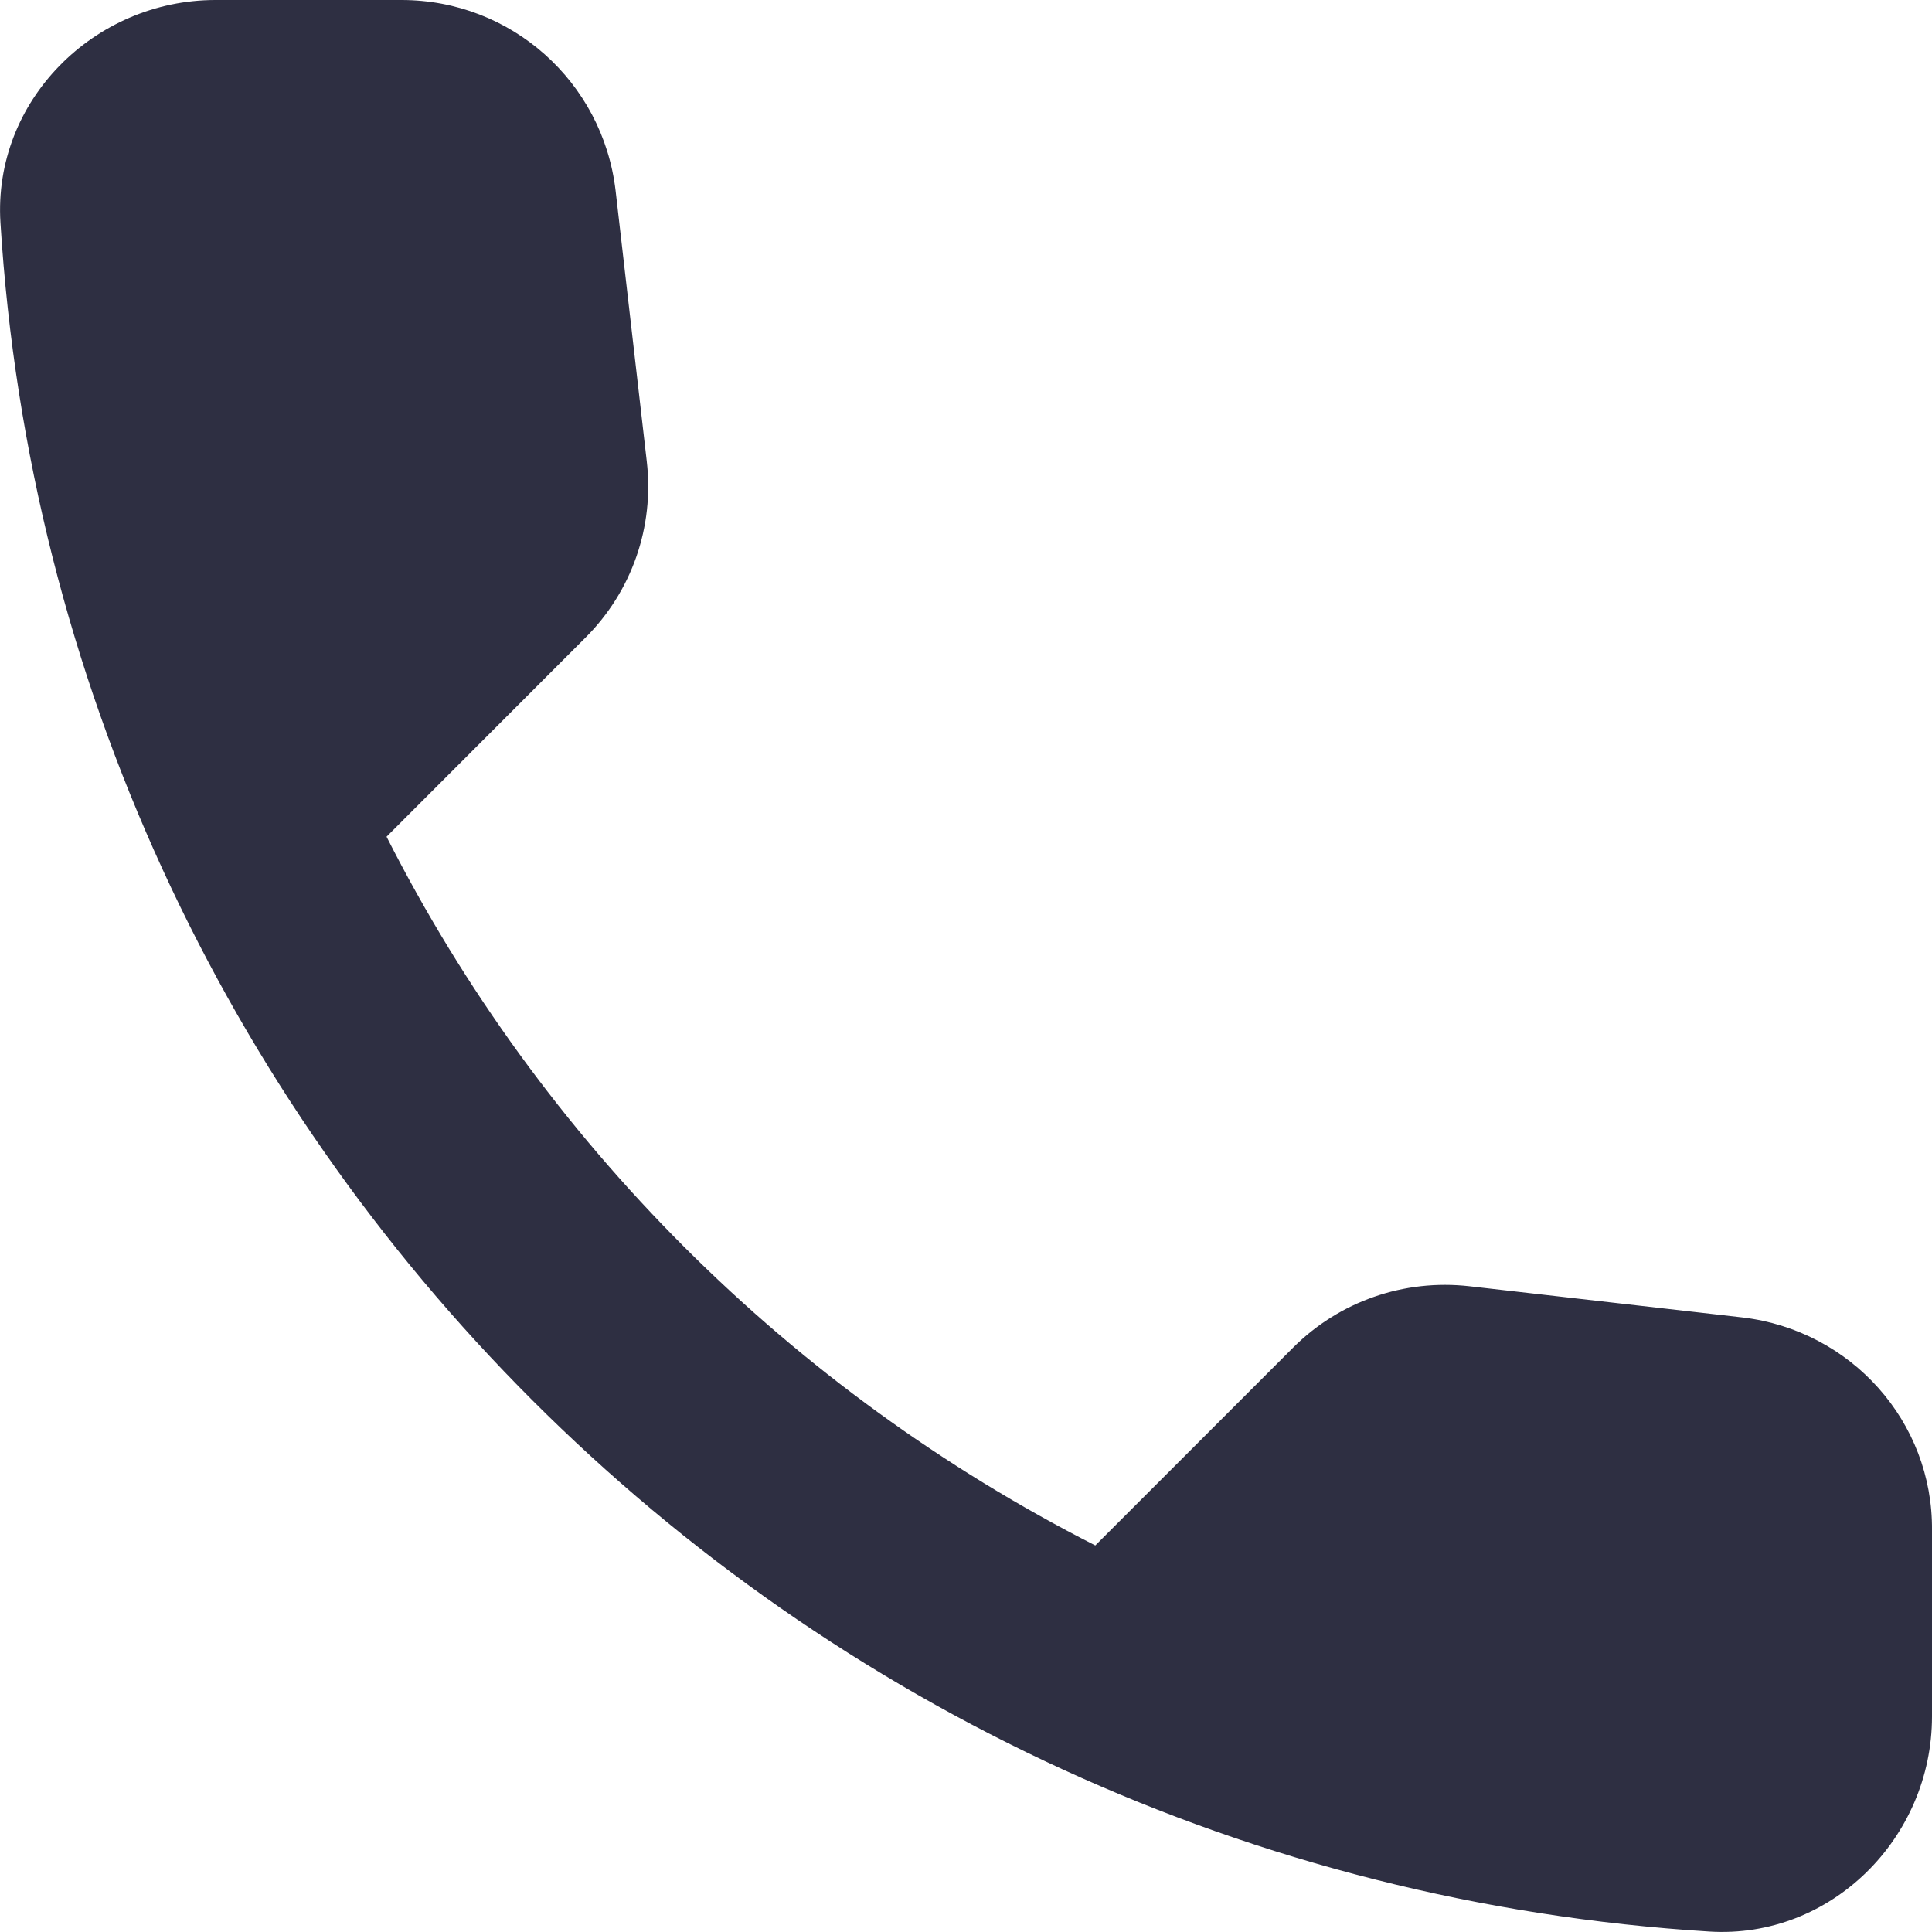
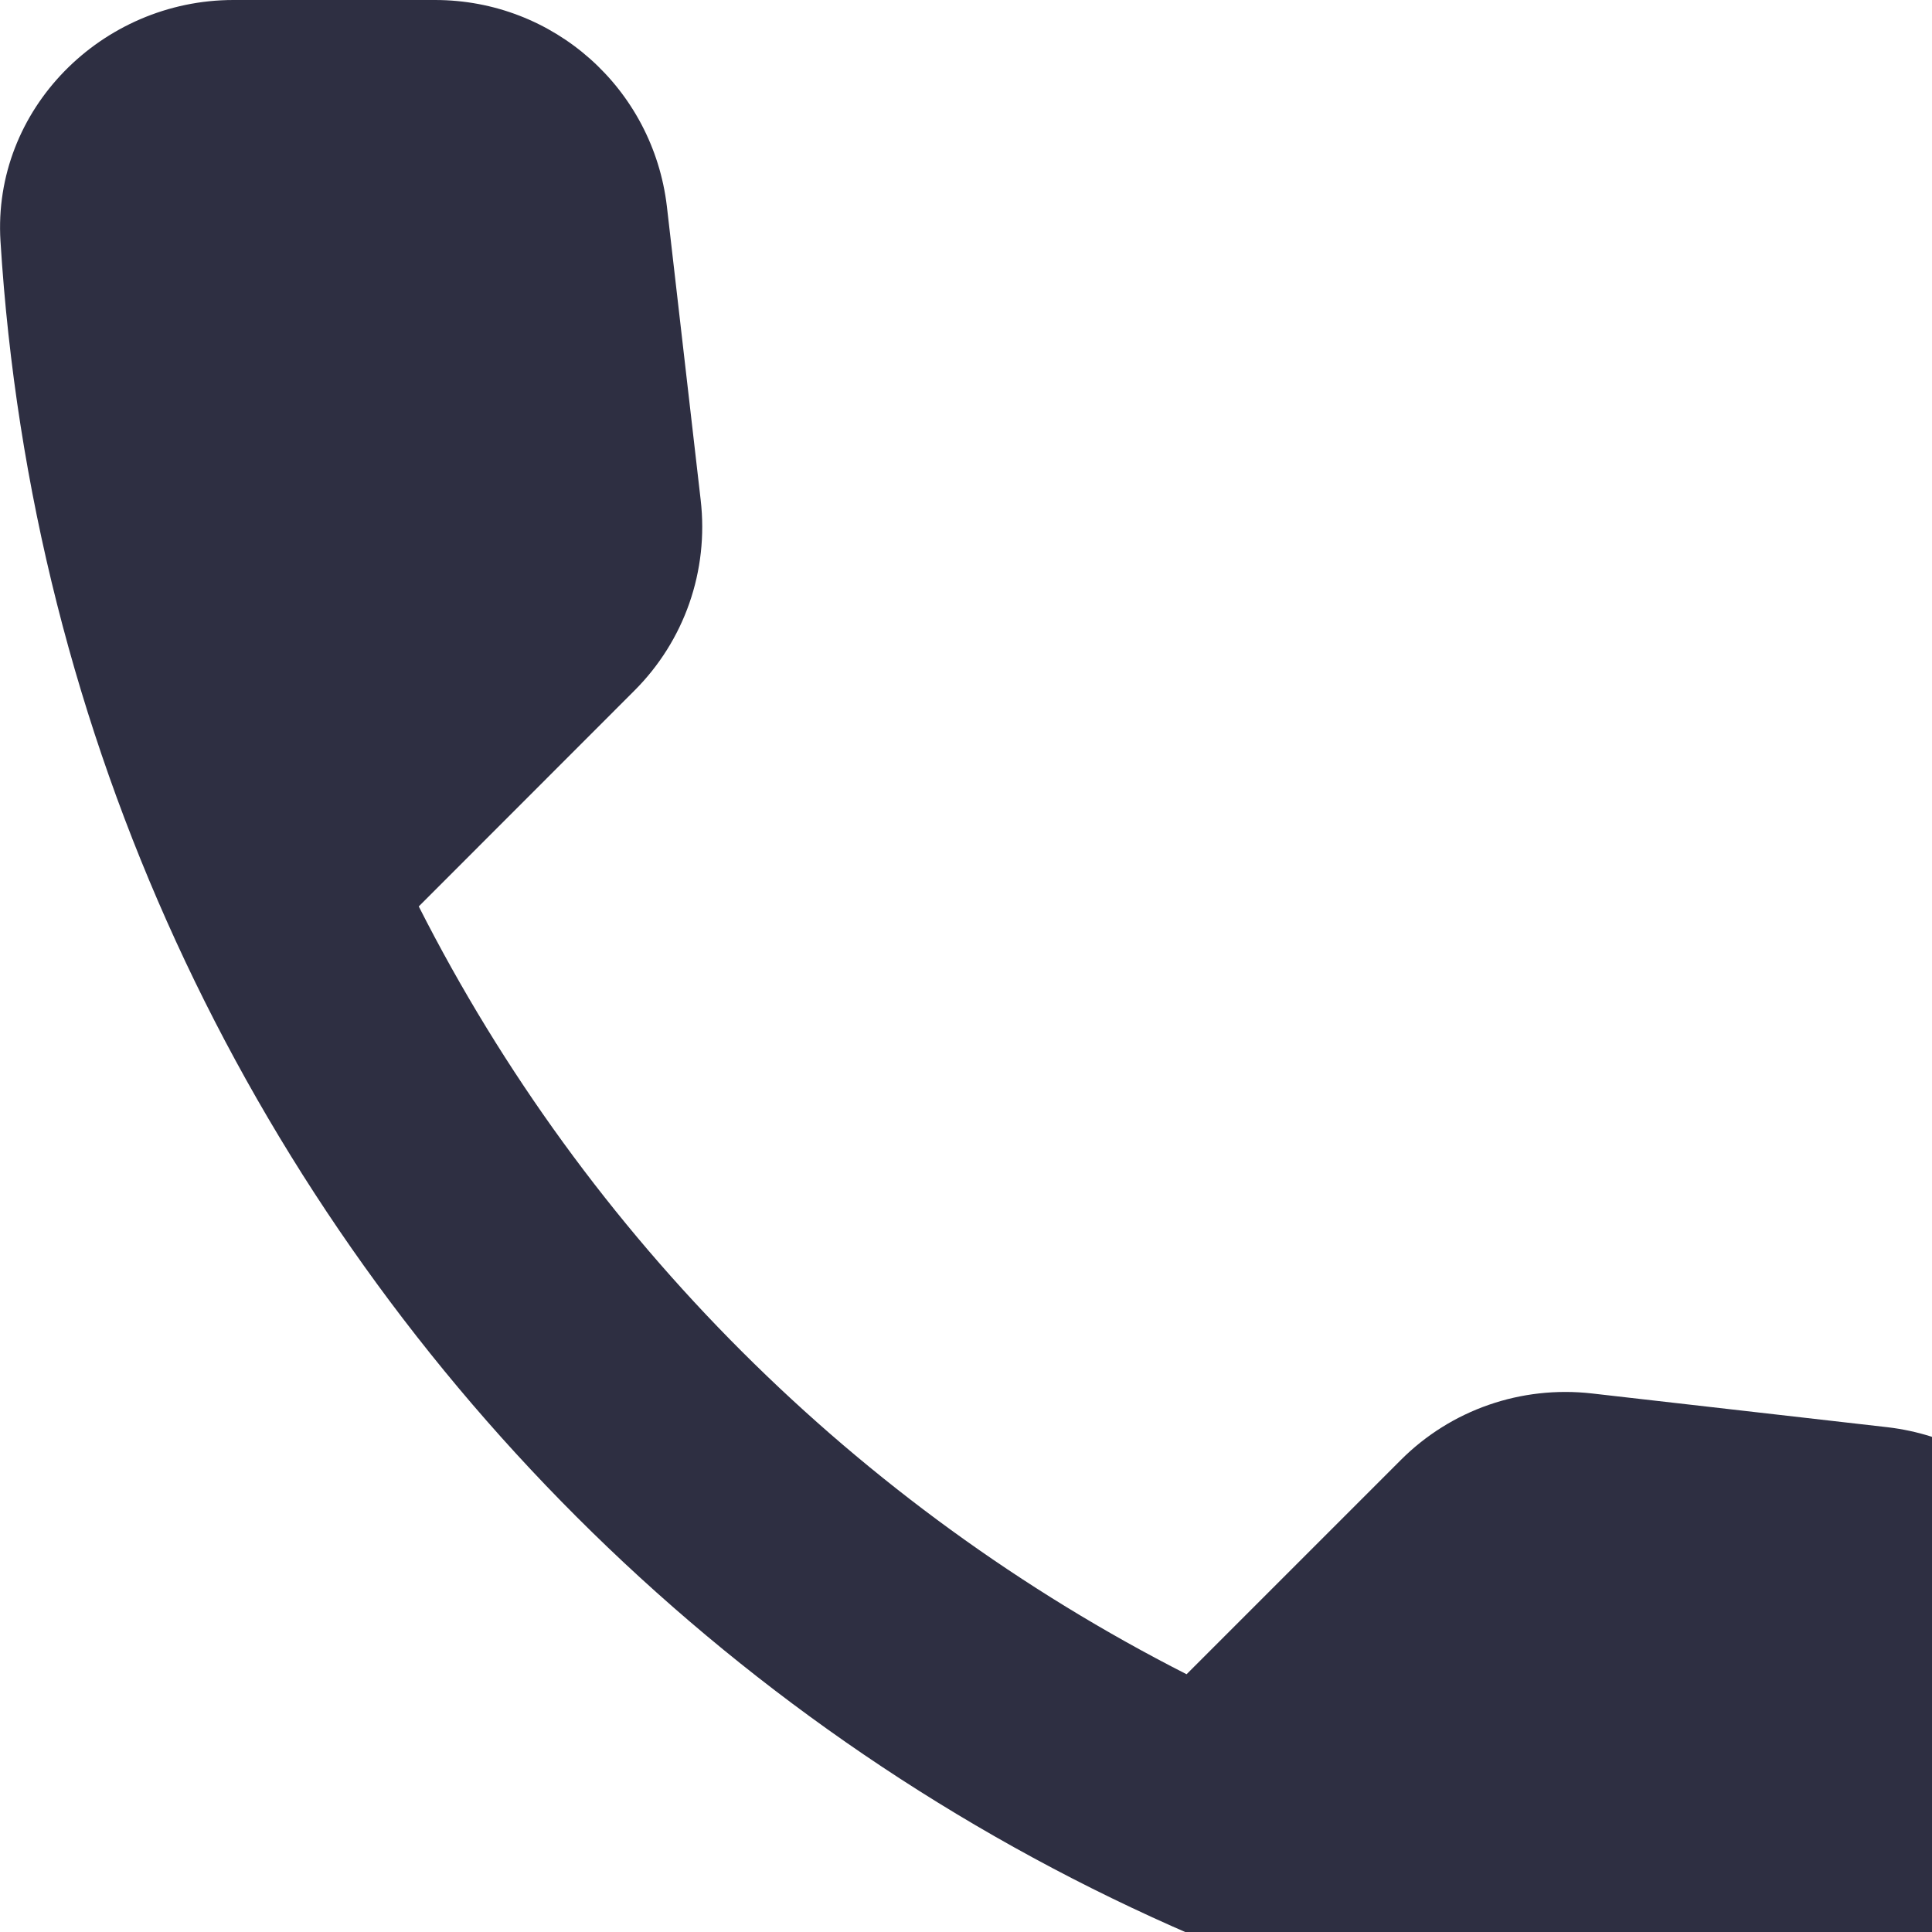
- <svg xmlns="http://www.w3.org/2000/svg" width="13" height="13" viewBox="0 0 13 13" fill="none">
+ <svg xmlns="http://www.w3.org/2000/svg" id="phone_icon" width="13" height="13" viewBox="0 0 12 12" fill="none">
  <path d="M11.726 8.865L9.888 8.655C9.447 8.605 9.012 8.757 8.701 9.068L7.37 10.399C5.322 9.357 3.643 7.686 2.601 5.63L3.939 4.291C4.251 3.98 4.403 3.546 4.352 3.105L4.142 1.281C4.055 0.55 3.44 0 2.702 0H1.45C0.632 0 -0.048 0.68 0.003 1.498C0.386 7.678 5.329 12.614 11.502 12.997C12.32 13.048 13 12.368 13 11.55V10.298C13.007 9.567 12.457 8.952 11.726 8.865Z" fill="#2E2F42" />
</svg>
